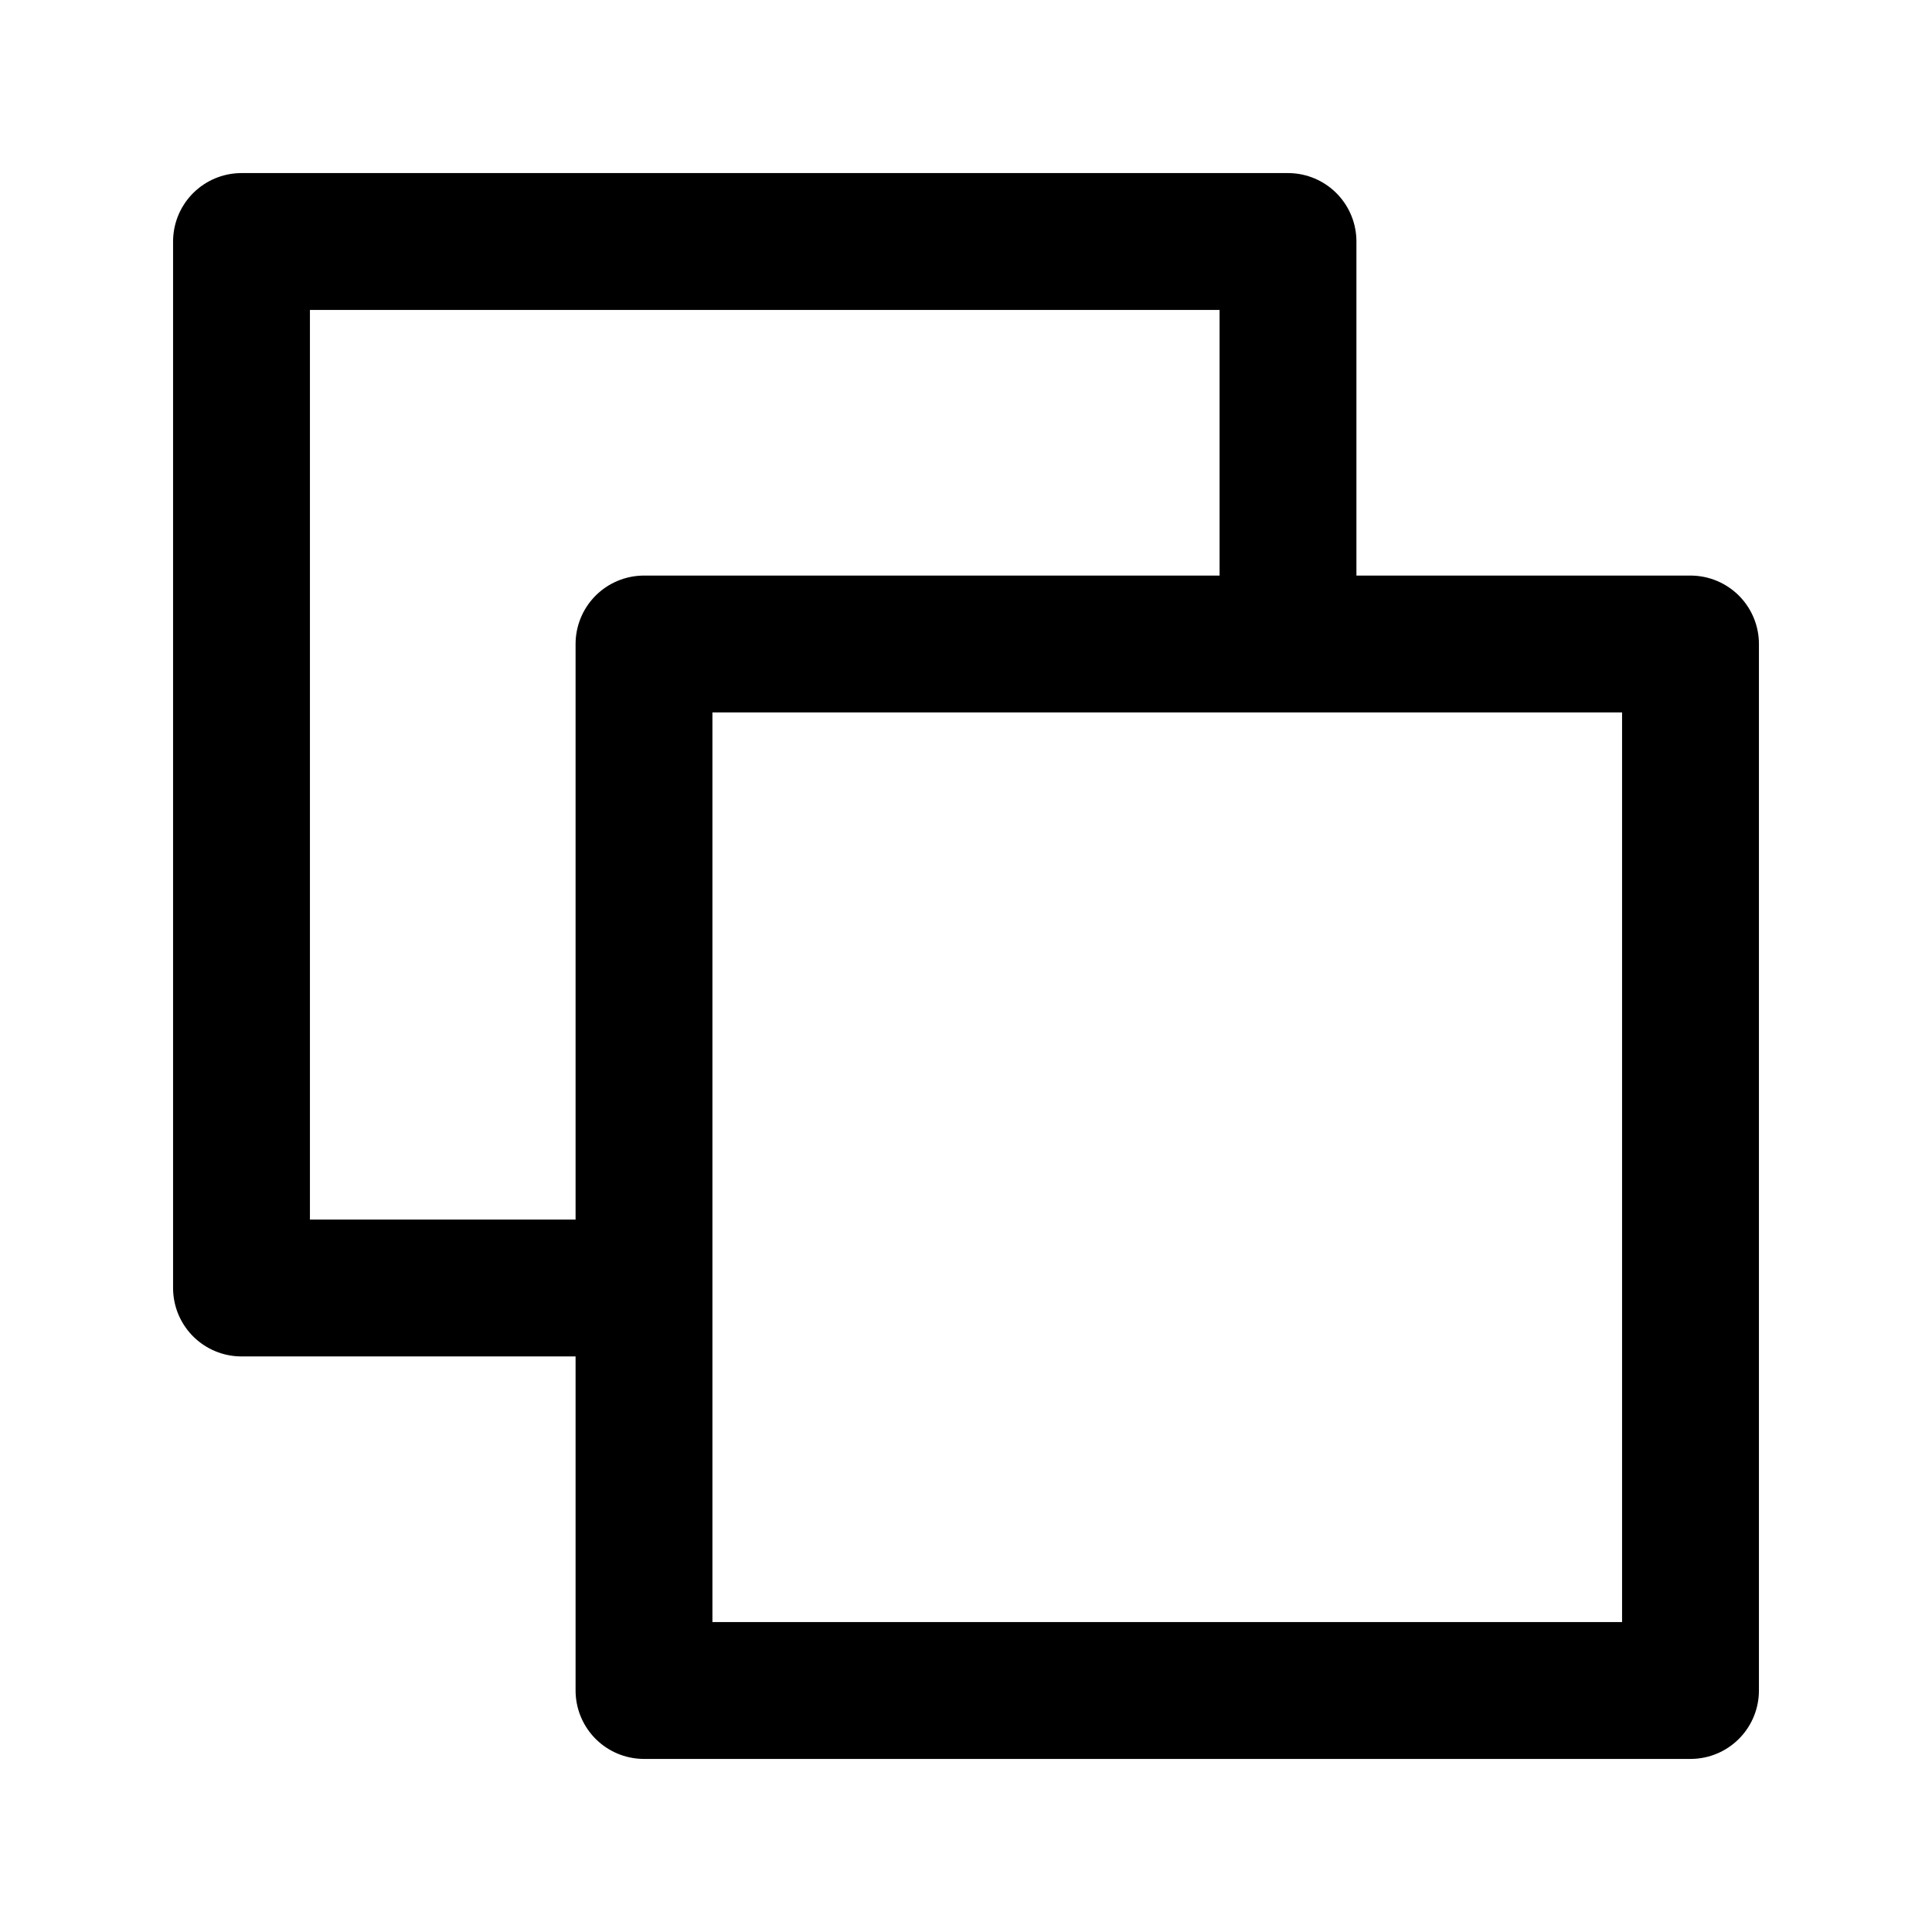
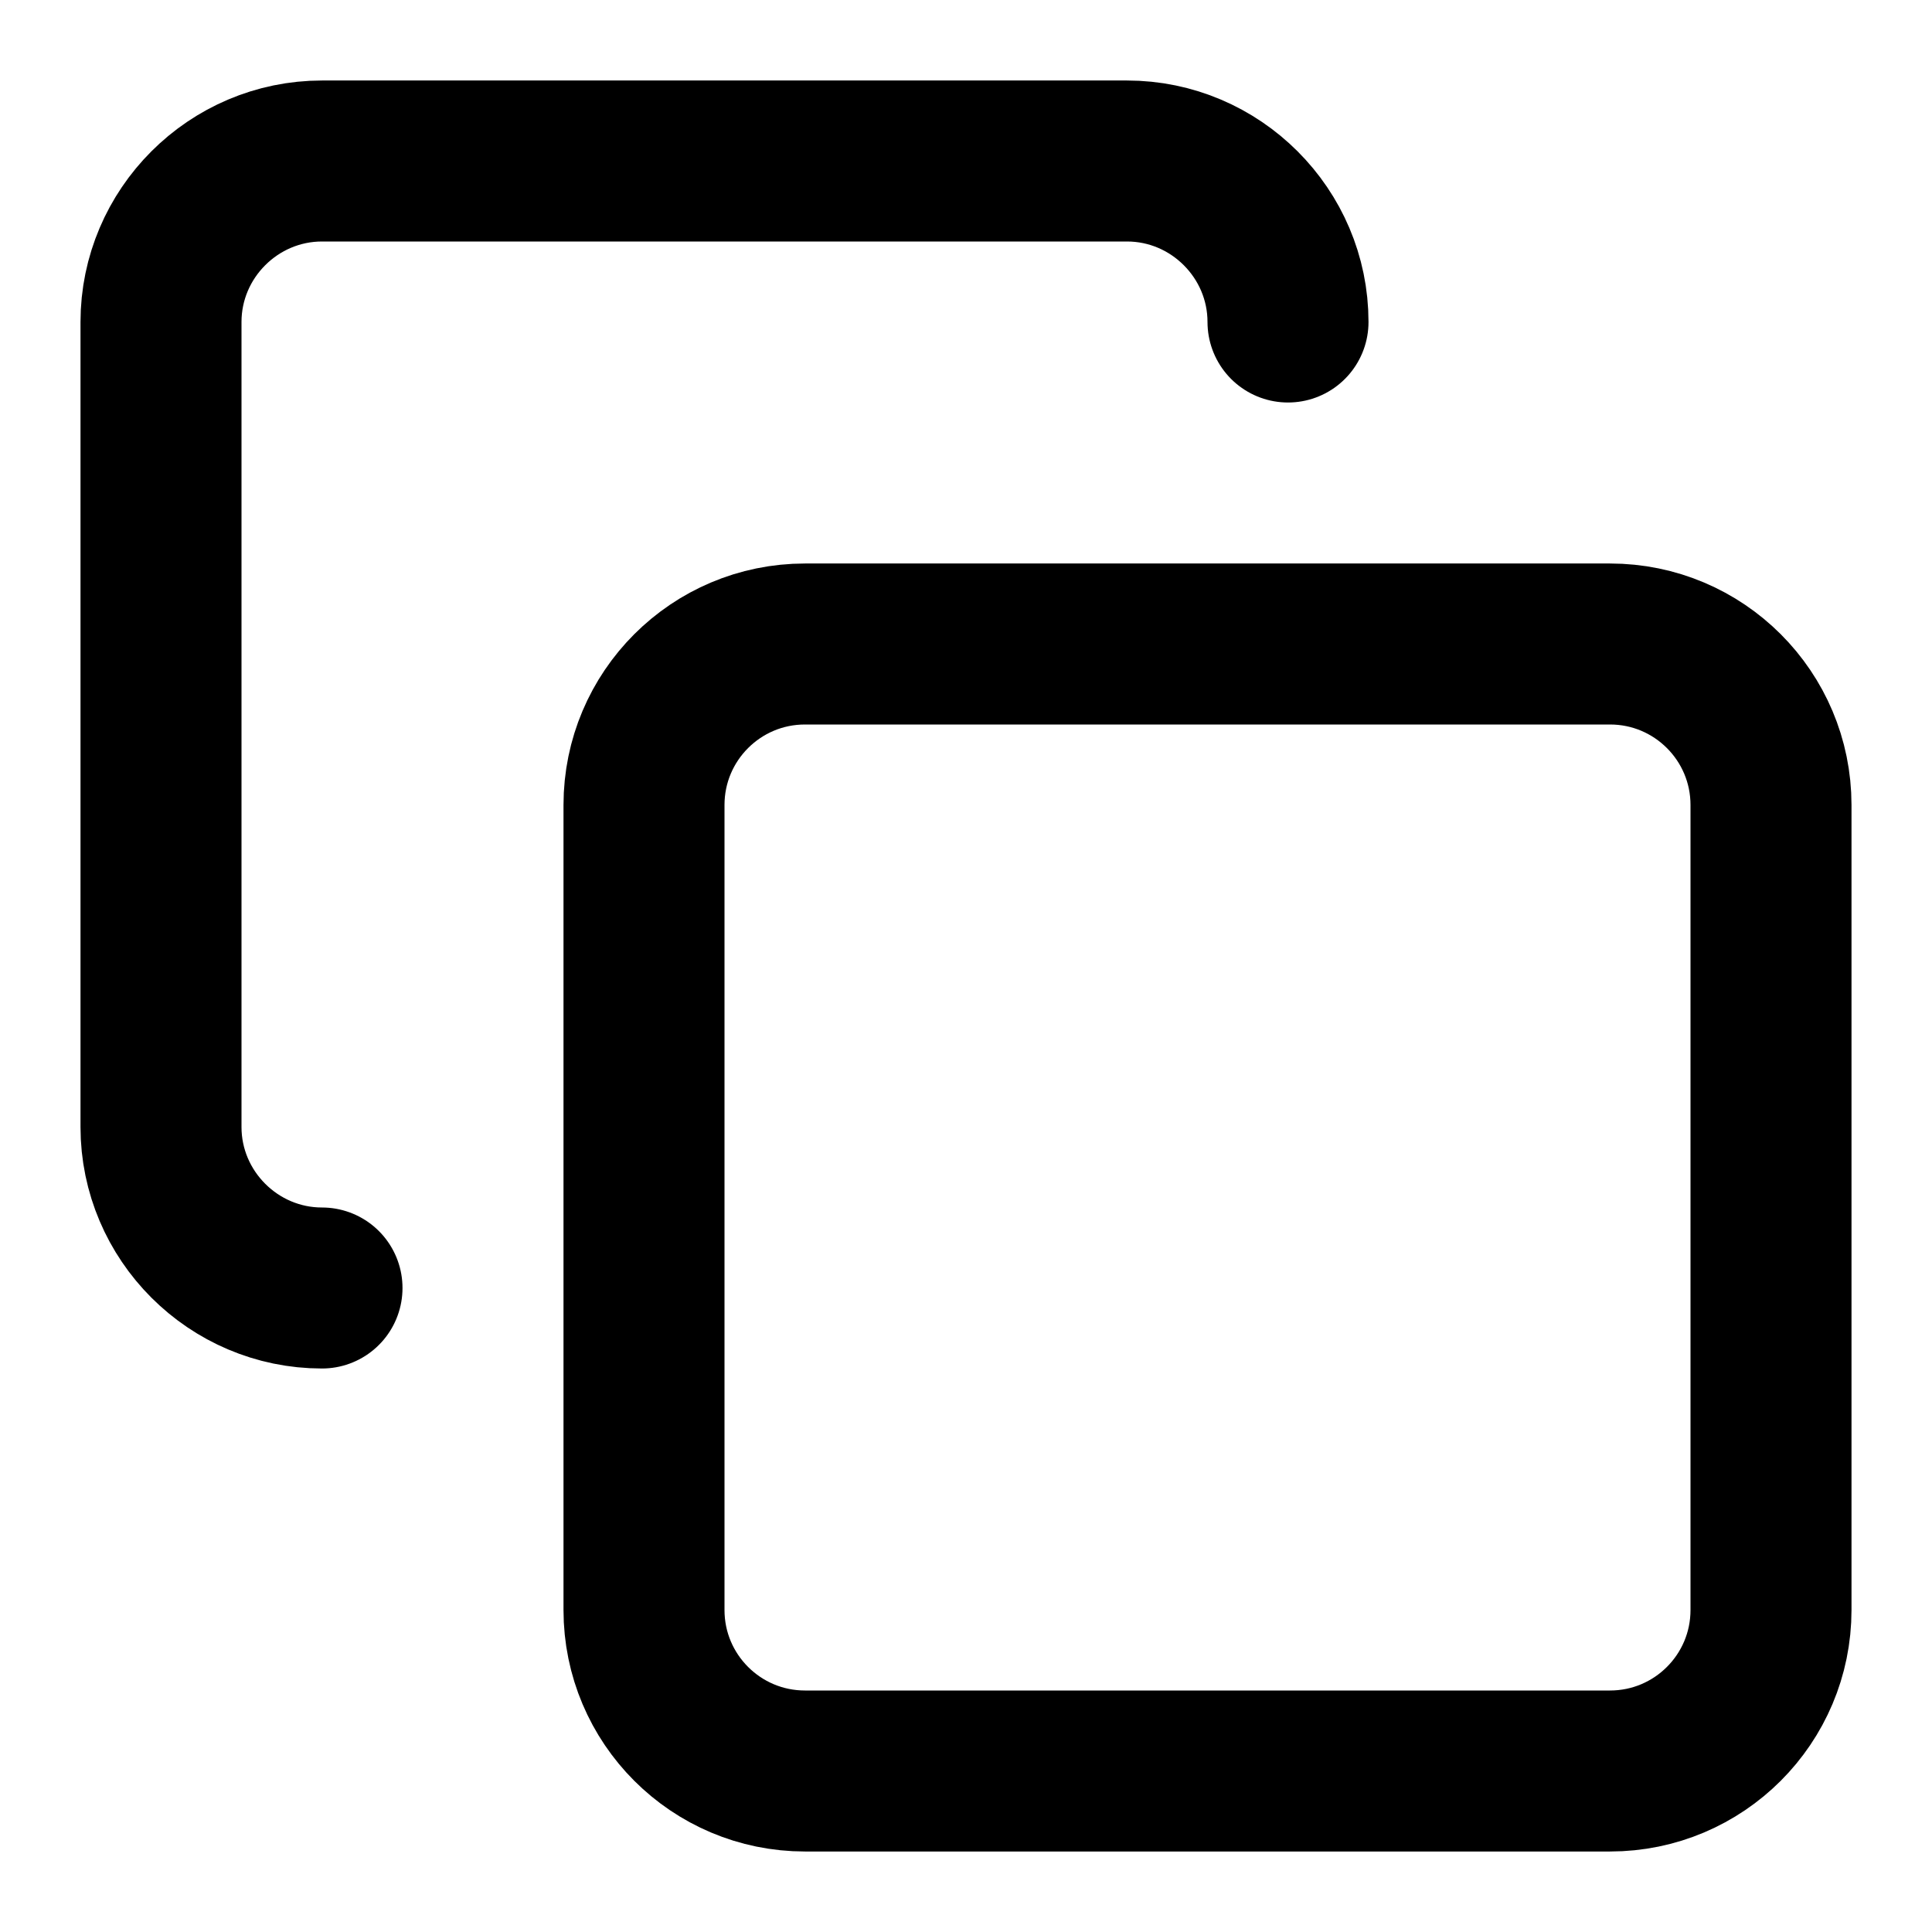
- <svg xmlns="http://www.w3.org/2000/svg" viewBox="0 0 24 24" fill="none" stroke="currentColor" stroke-width="1.7" stroke-linecap="round" stroke-linejoin="round">
-   <path d="M8 8h13v13H8z M16 8V3H3v13h5" />
+ <svg xmlns="http://www.w3.org/2000/svg" width="24" height="24" viewBox="0 0 24 24" fill="none" stroke="currentColor" stroke-width="2" stroke-linecap="round" stroke-linejoin="round">
+   <rect width="14" height="14" x="8" y="8" rx="2" ry="2" />
+   <path d="M4 16c-1.1 0-2-.9-2-2V4c0-1.1.9-2 2-2h10c1.1 0 2 .9 2 2" />
</svg>
